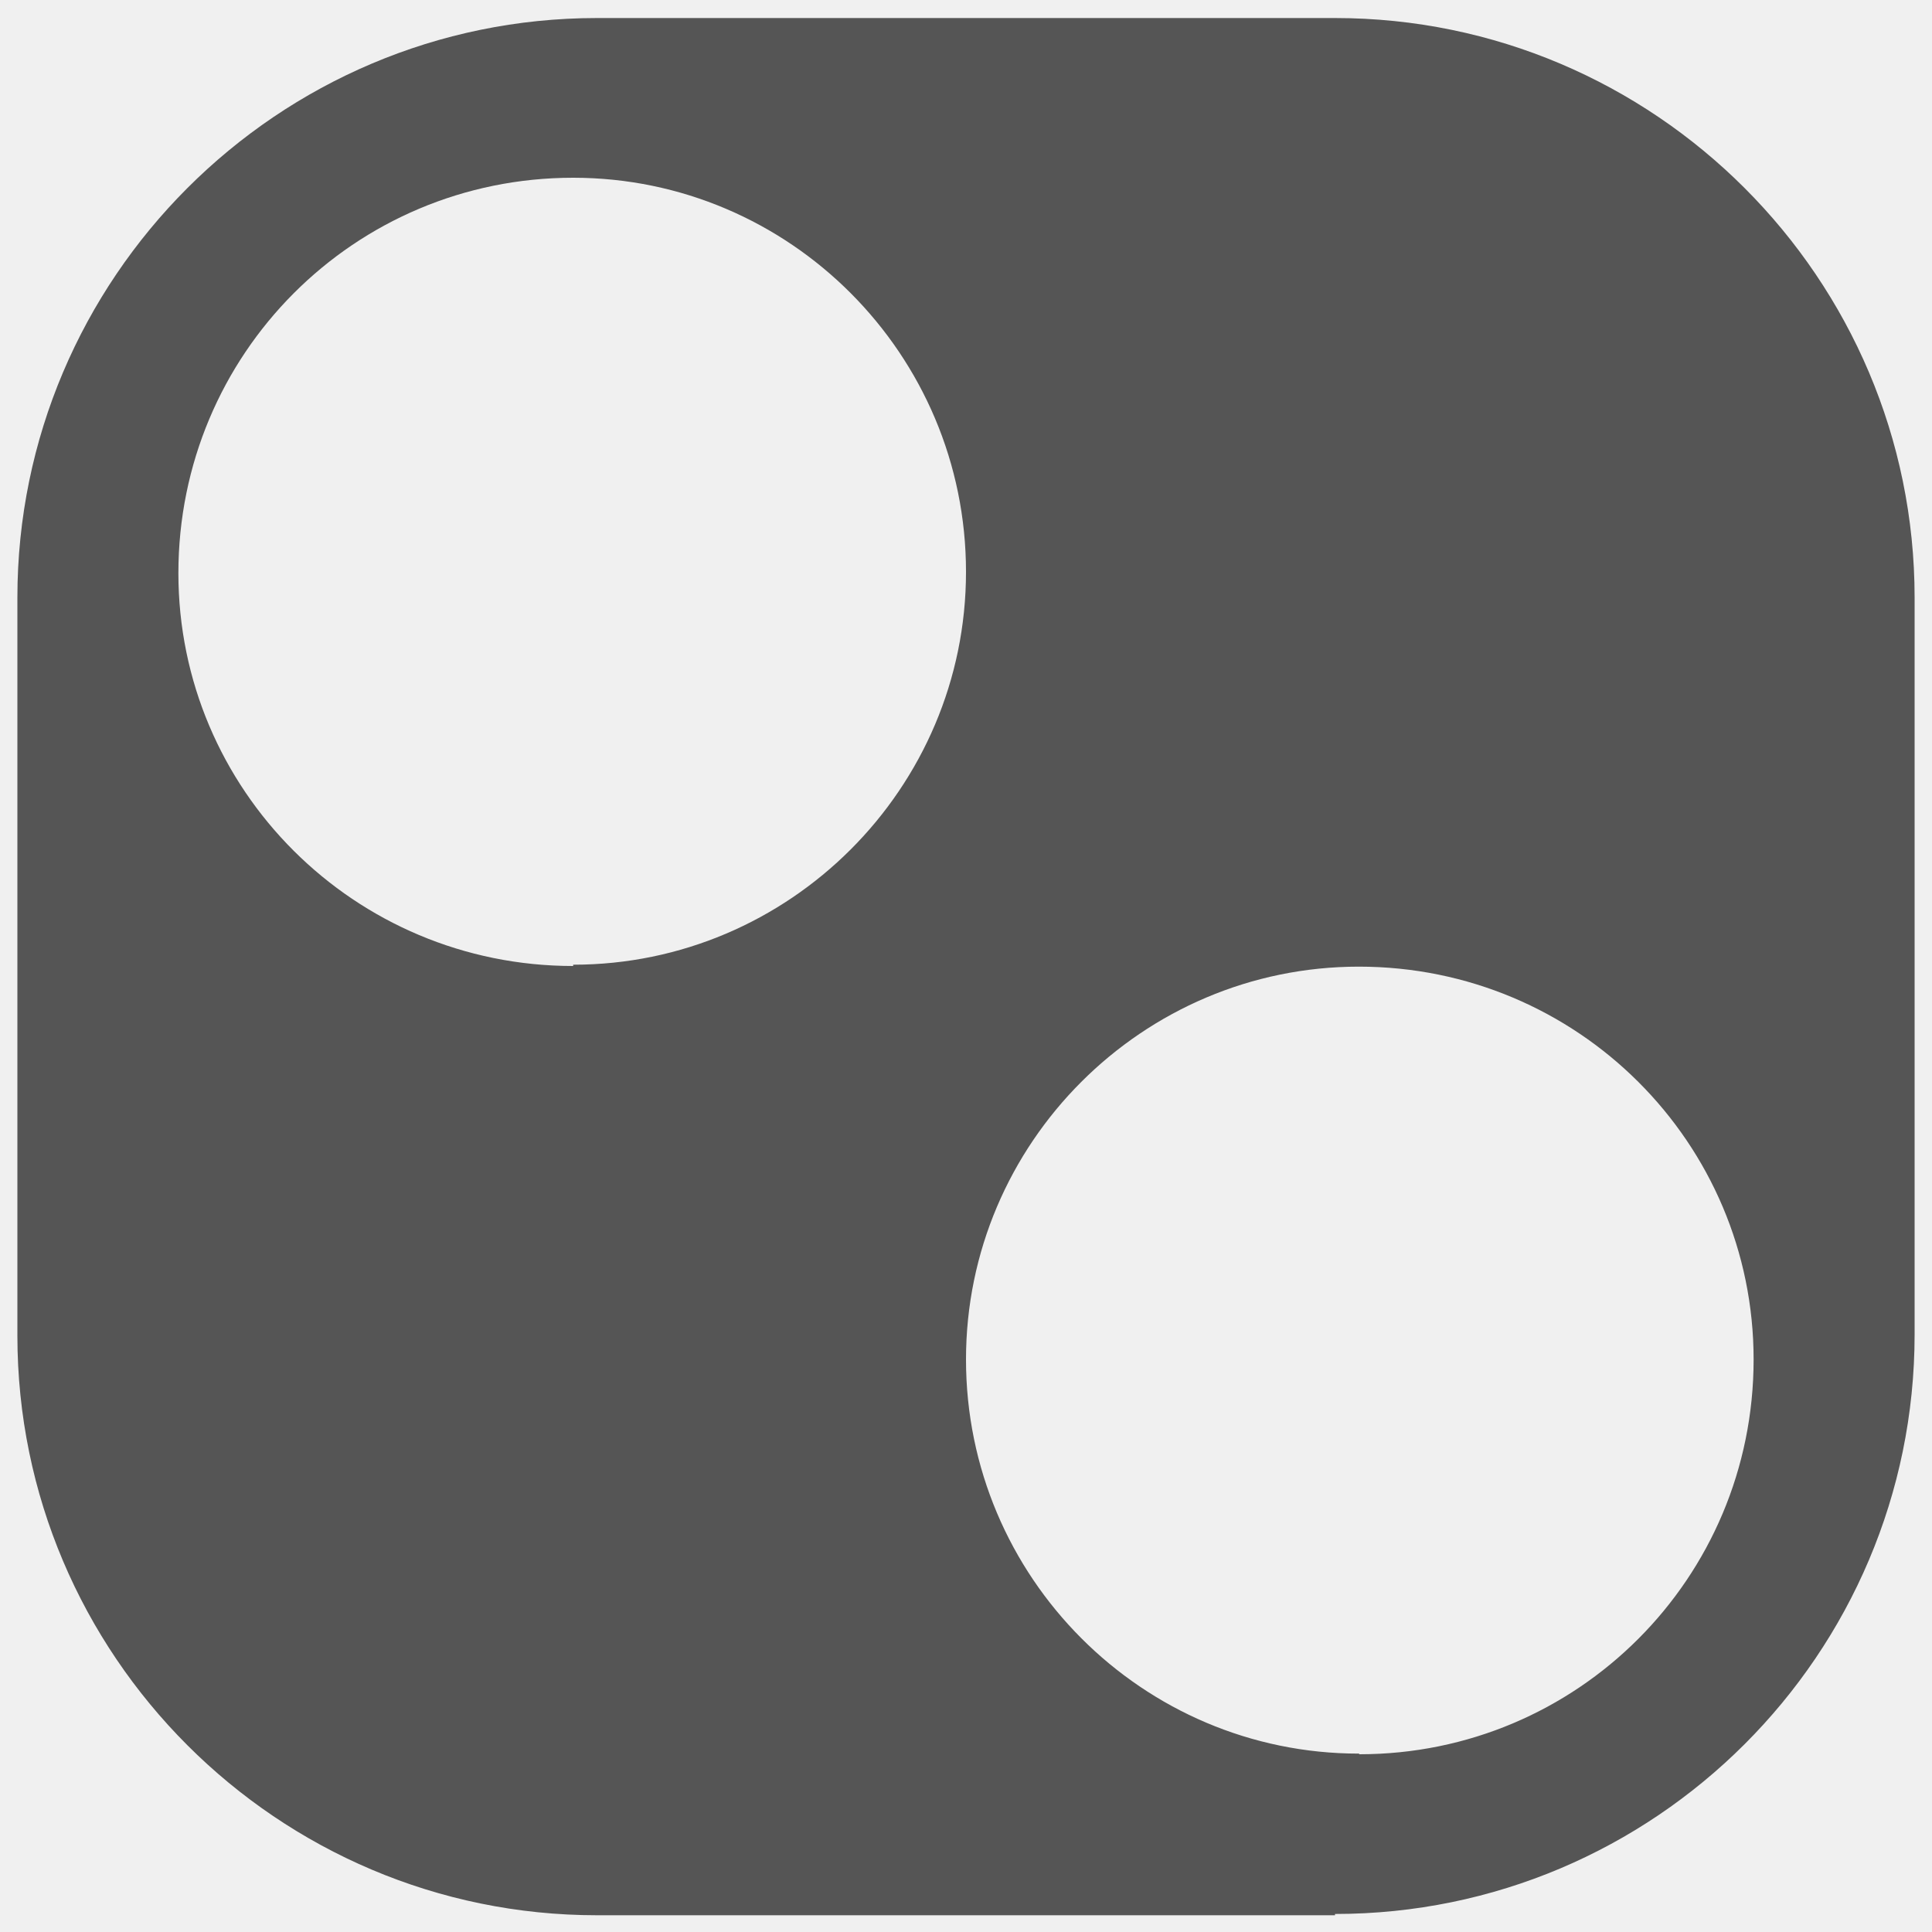
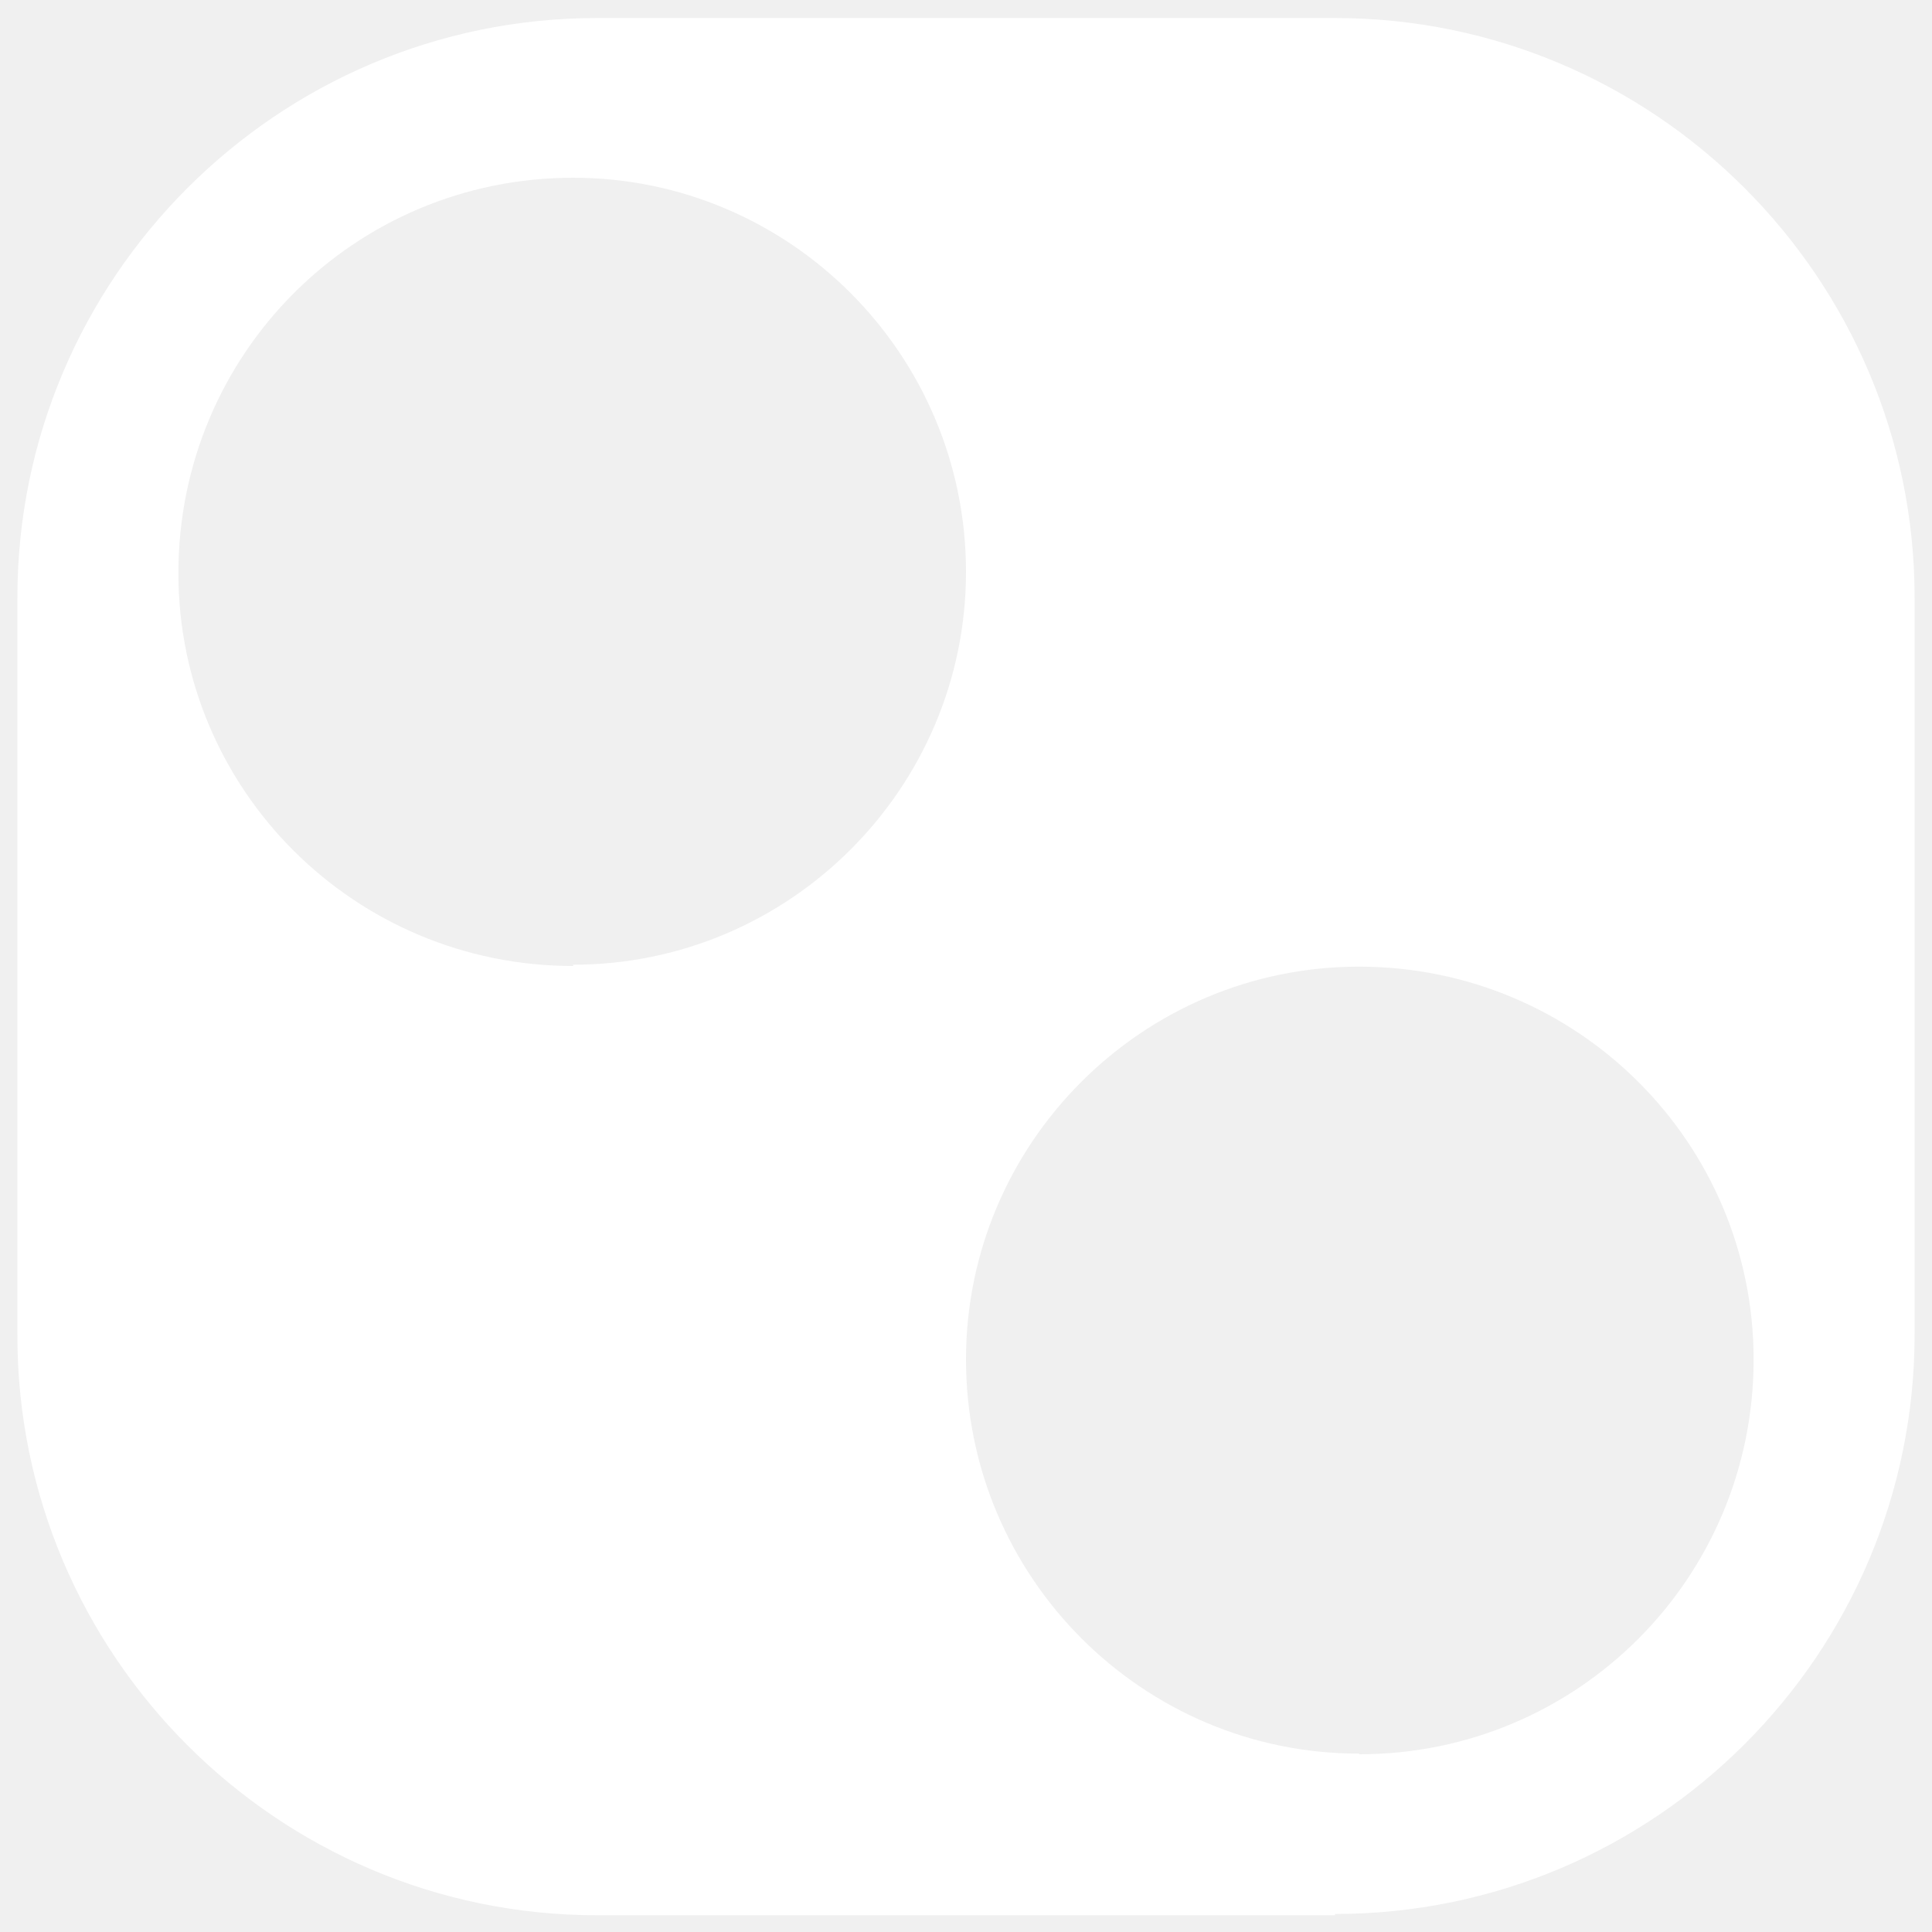
<svg xmlns="http://www.w3.org/2000/svg" width="300" height="300">
-   <path d="M207.3 297.2c49.6 0 90-40.3 90-90V92.8c0-49.6-40.4-90-90-90H92.7c-49.6 0-90 40.4-90 90v114.6c0 49.6 40.4 90 90 90h114.6zM89 150c-34 0-61.3-27.4-61.3-61C27.7 55 55 27.6 89 27.6c33.6 0 61 27.4 61 61.2 0 33.6-27.4 61-61 61zm122 122.3c-33.6 0-61-27.4-61-61.2 0-33.6 27.4-61 61-61 34 0 61.3 27.4 61.3 61 0 34-27.4 61.3-61.2 61.3z" fill="#555" />
+   <path d="M207.3 297.2c49.6 0 90-40.3 90-90V92.8c0-49.6-40.4-90-90-90H92.7c-49.6 0-90 40.4-90 90v114.6c0 49.6 40.4 90 90 90h114.6zM89 150c-34 0-61.3-27.4-61.3-61C27.7 55 55 27.6 89 27.6c33.6 0 61 27.4 61 61.2 0 33.6-27.4 61-61 61zm122 122.3c-33.6 0-61-27.4-61-61.2 0-33.6 27.4-61 61-61 34 0 61.3 27.4 61.3 61 0 34-27.4 61.3-61.2 61.3z" fill="#fff" />
</svg>
